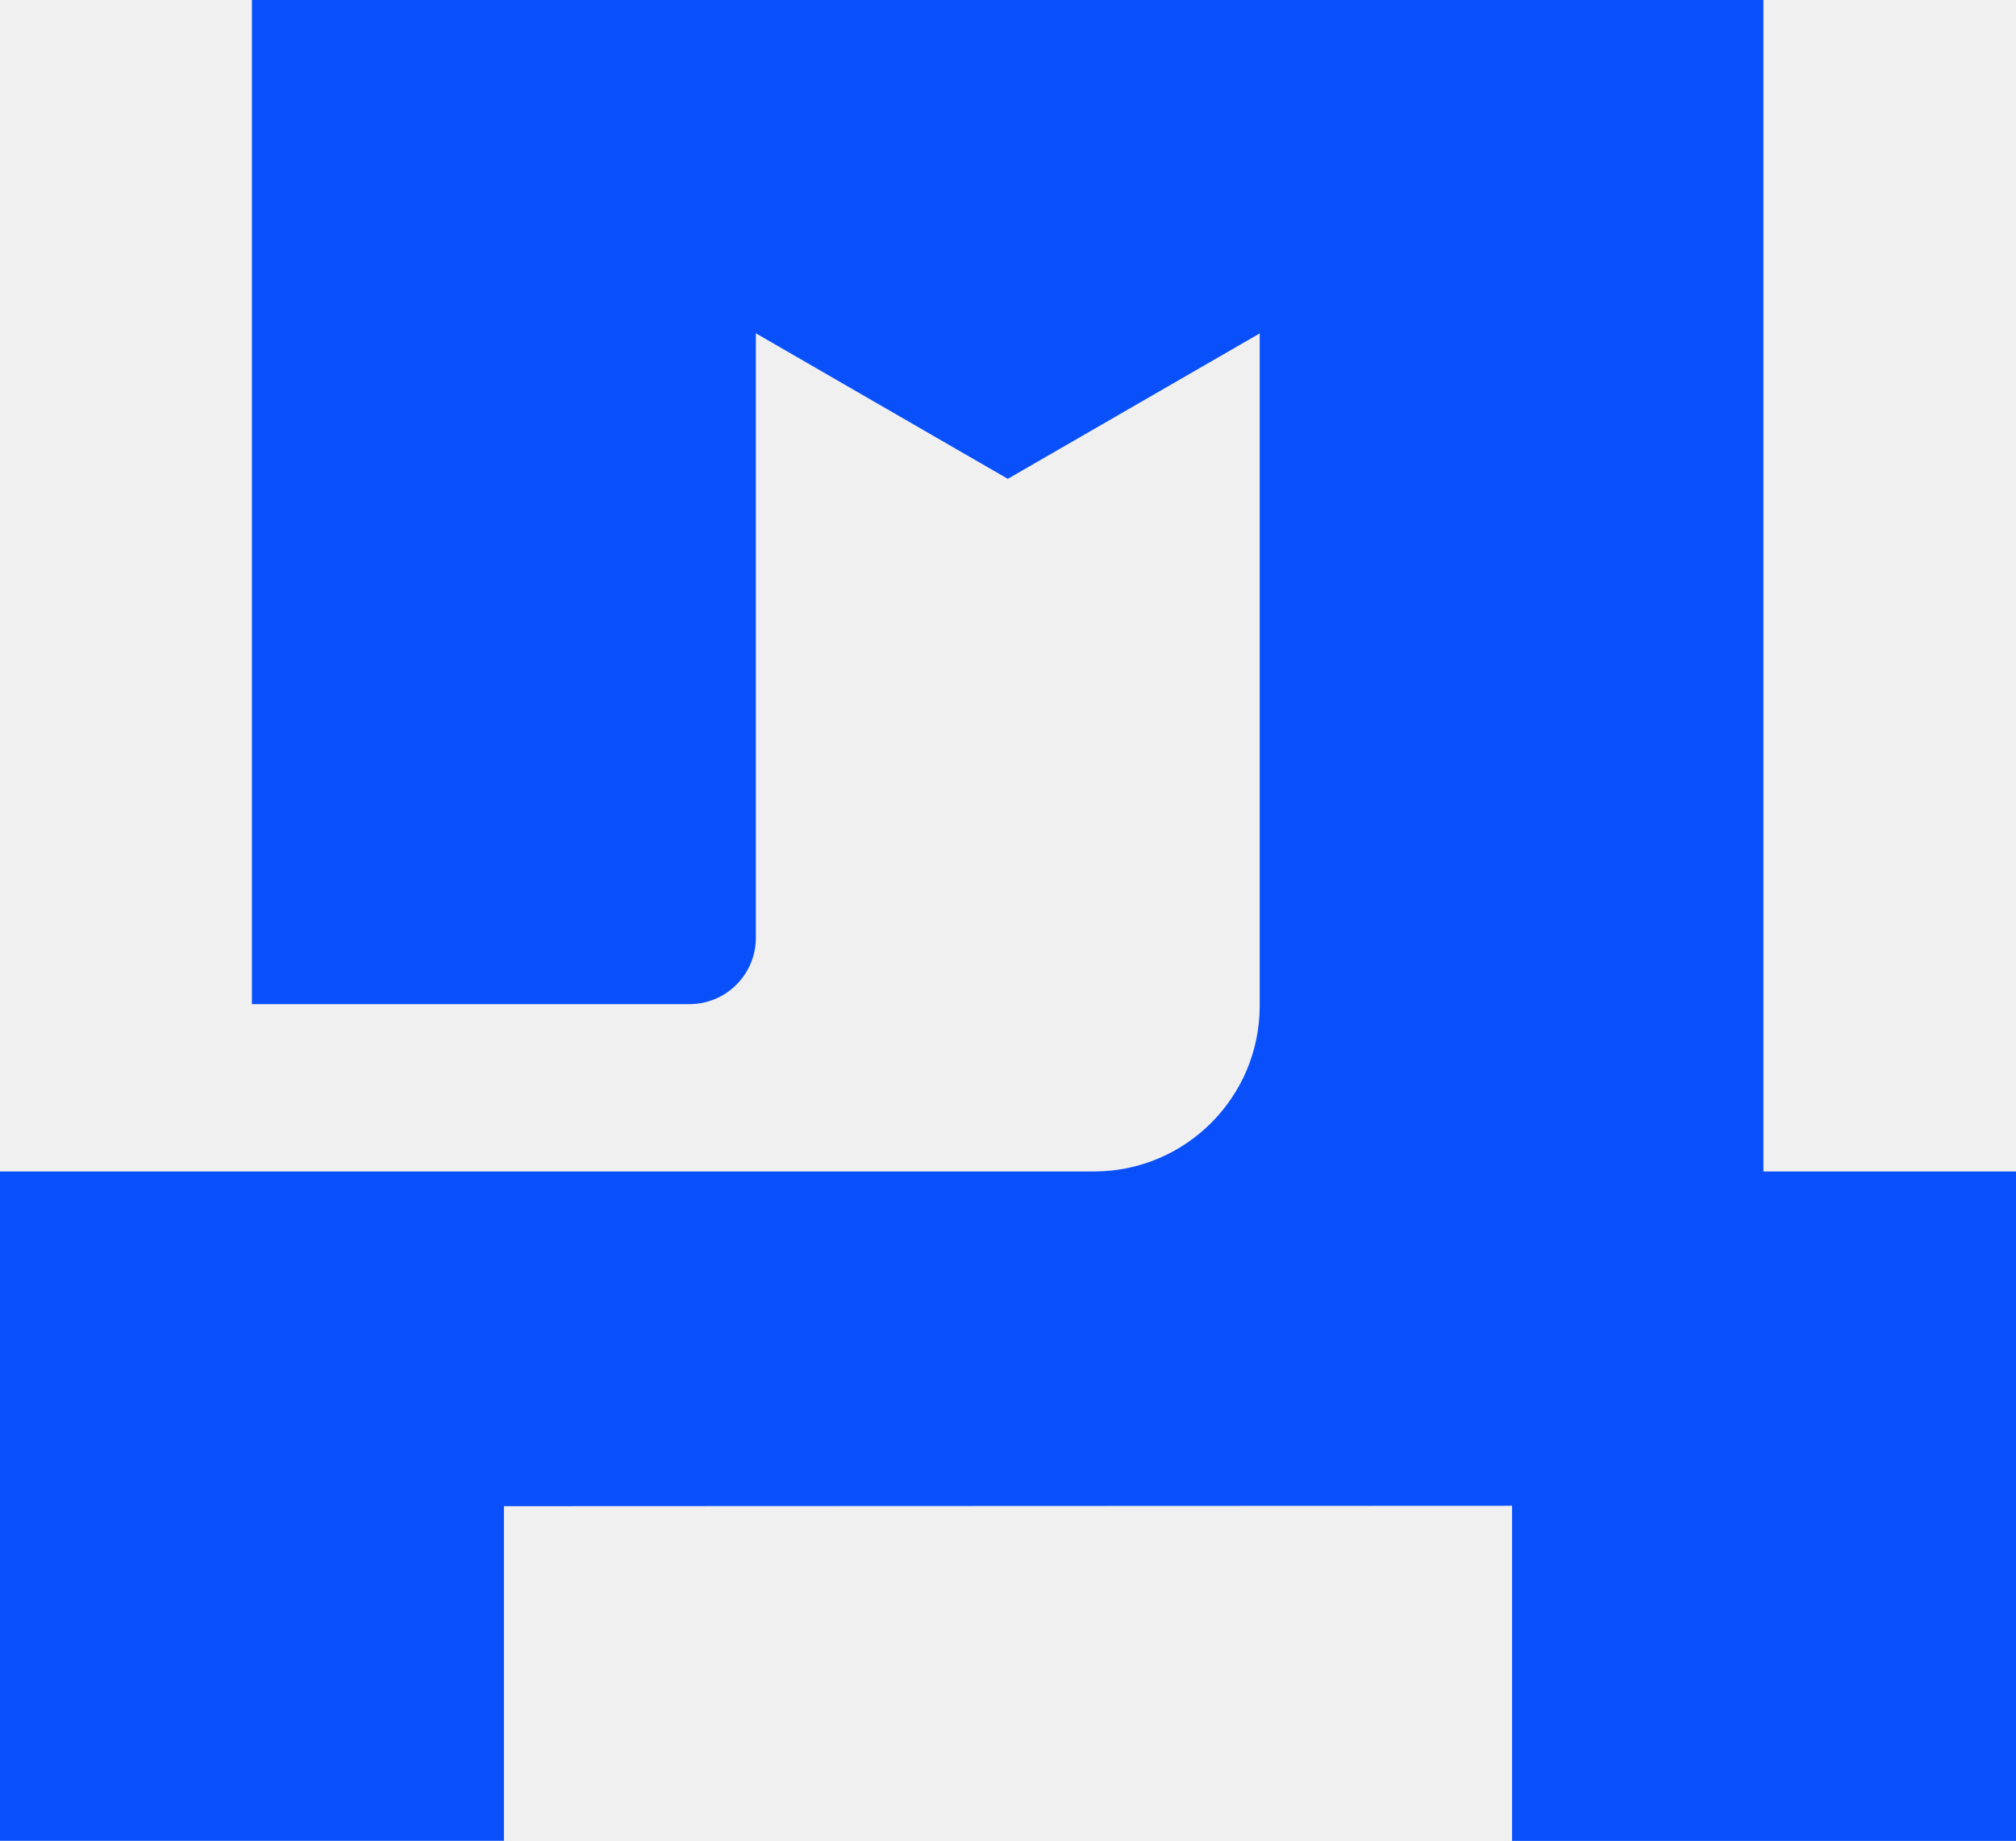
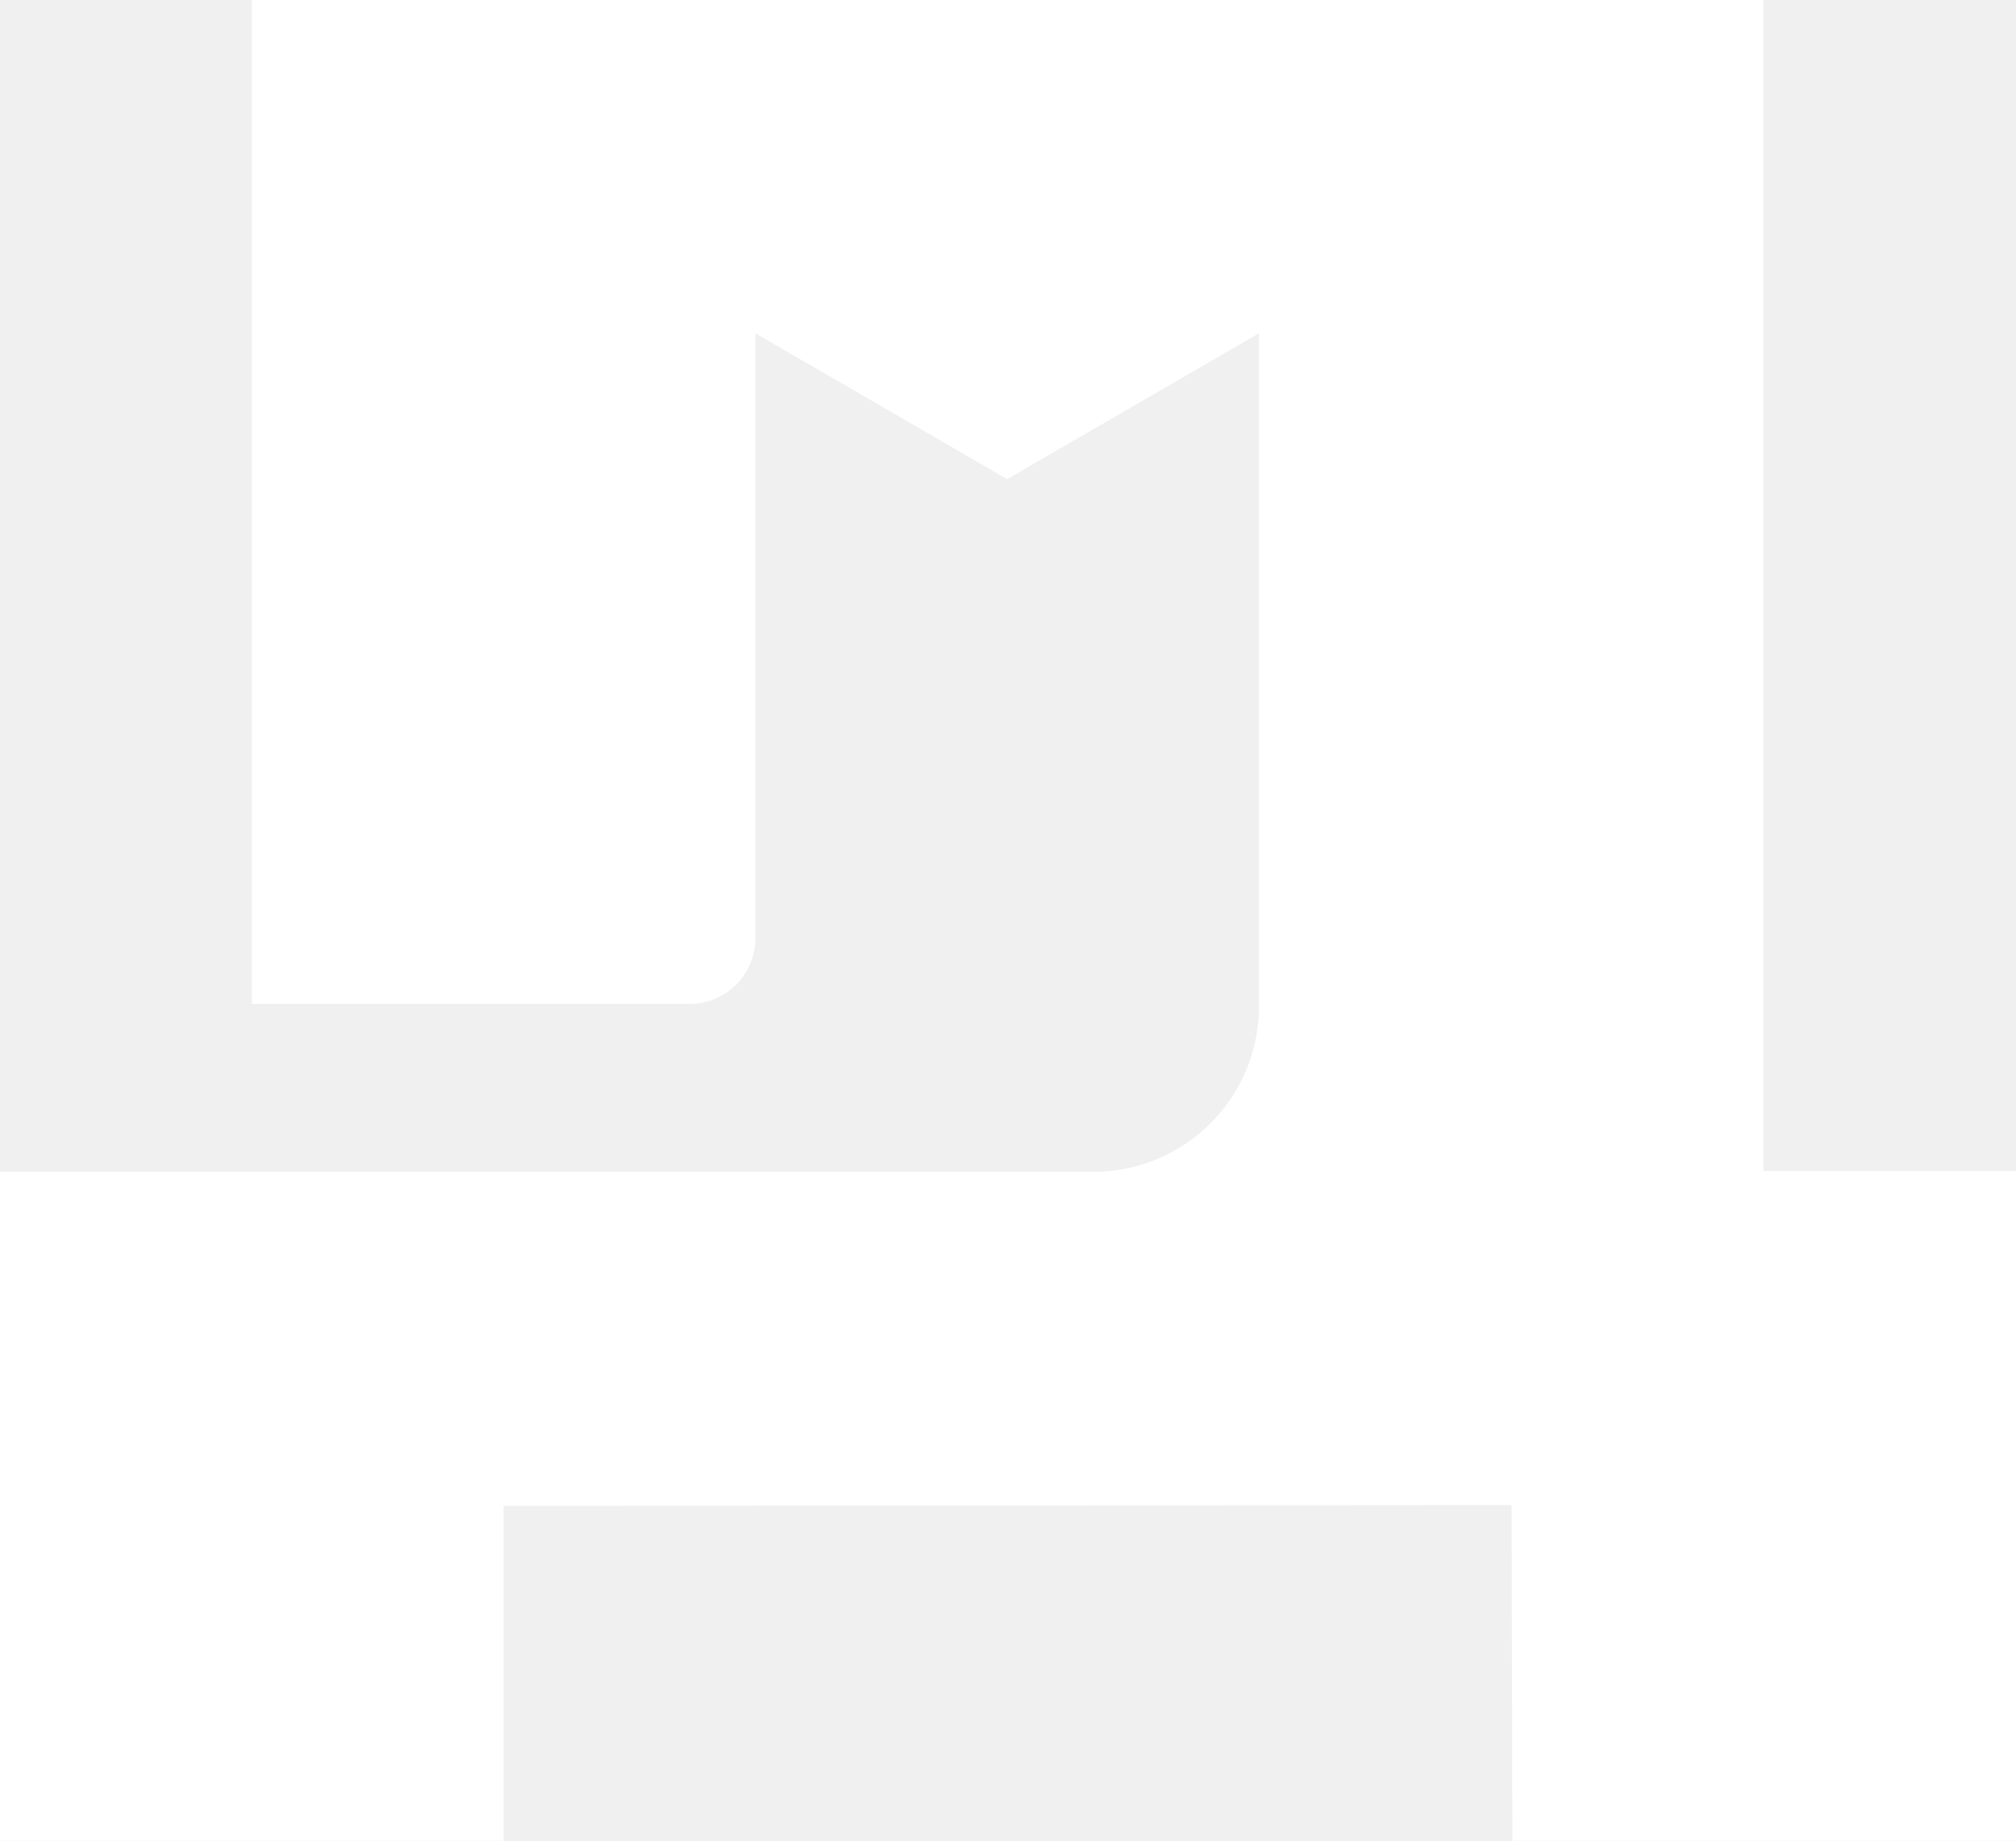
- <svg xmlns="http://www.w3.org/2000/svg" viewBox="0 0 247.43 225.94">
-   <defs>
-     <style>.cls-1{fill:#0a50fa;fill-rule:evenodd;}</style>
-   </defs>
-   <g id="Layer_2" data-name="Layer 2">
-     <g id="Layer_1-2" data-name="Layer 1">
-       <path class="cls-1" d="M185.73,226.47h61.85V144.31h-31V.53H31.07V123.77H84.78a8.15,8.15,0,0,0,8.14-8.14V41.44L123.84,59.3l30.92-17.85V124a20.35,20.35,0,0,1-20.31,20.31H.15v82.15H62V185.39l123.73-.05v41.13Z" transform="translate(-0.15 -0.53)" />
+ <svg xmlns="http://www.w3.org/2000/svg" version="1.1" id="Layer_1" x="0px" y="0px" viewBox="0 0 247.4 225.9" style="enable-background:new 0 0 247.4 225.9;" xml:space="preserve">
+   <style type="text/css">
+ 	.st0{fill:#FFFFFF;}
+ </style>
+   <g id="Layer_2_1_">
+     <g id="Layer_1-2">
+       <path class="st0" d="M185.6,225.9h61.8v-82.2h-31V0H30.9v123.2h53.7c4.5,0,8.1-3.6,8.1-8.1V40.9l30.9,17.9l30.9-17.9v82.6    c0,11.2-9.1,20.3-20.3,20.3H0v82.1h61.8v-41.1l123.7-0.1L185.6,225.9L185.6,225.9z" />
    </g>
  </g>
</svg>
